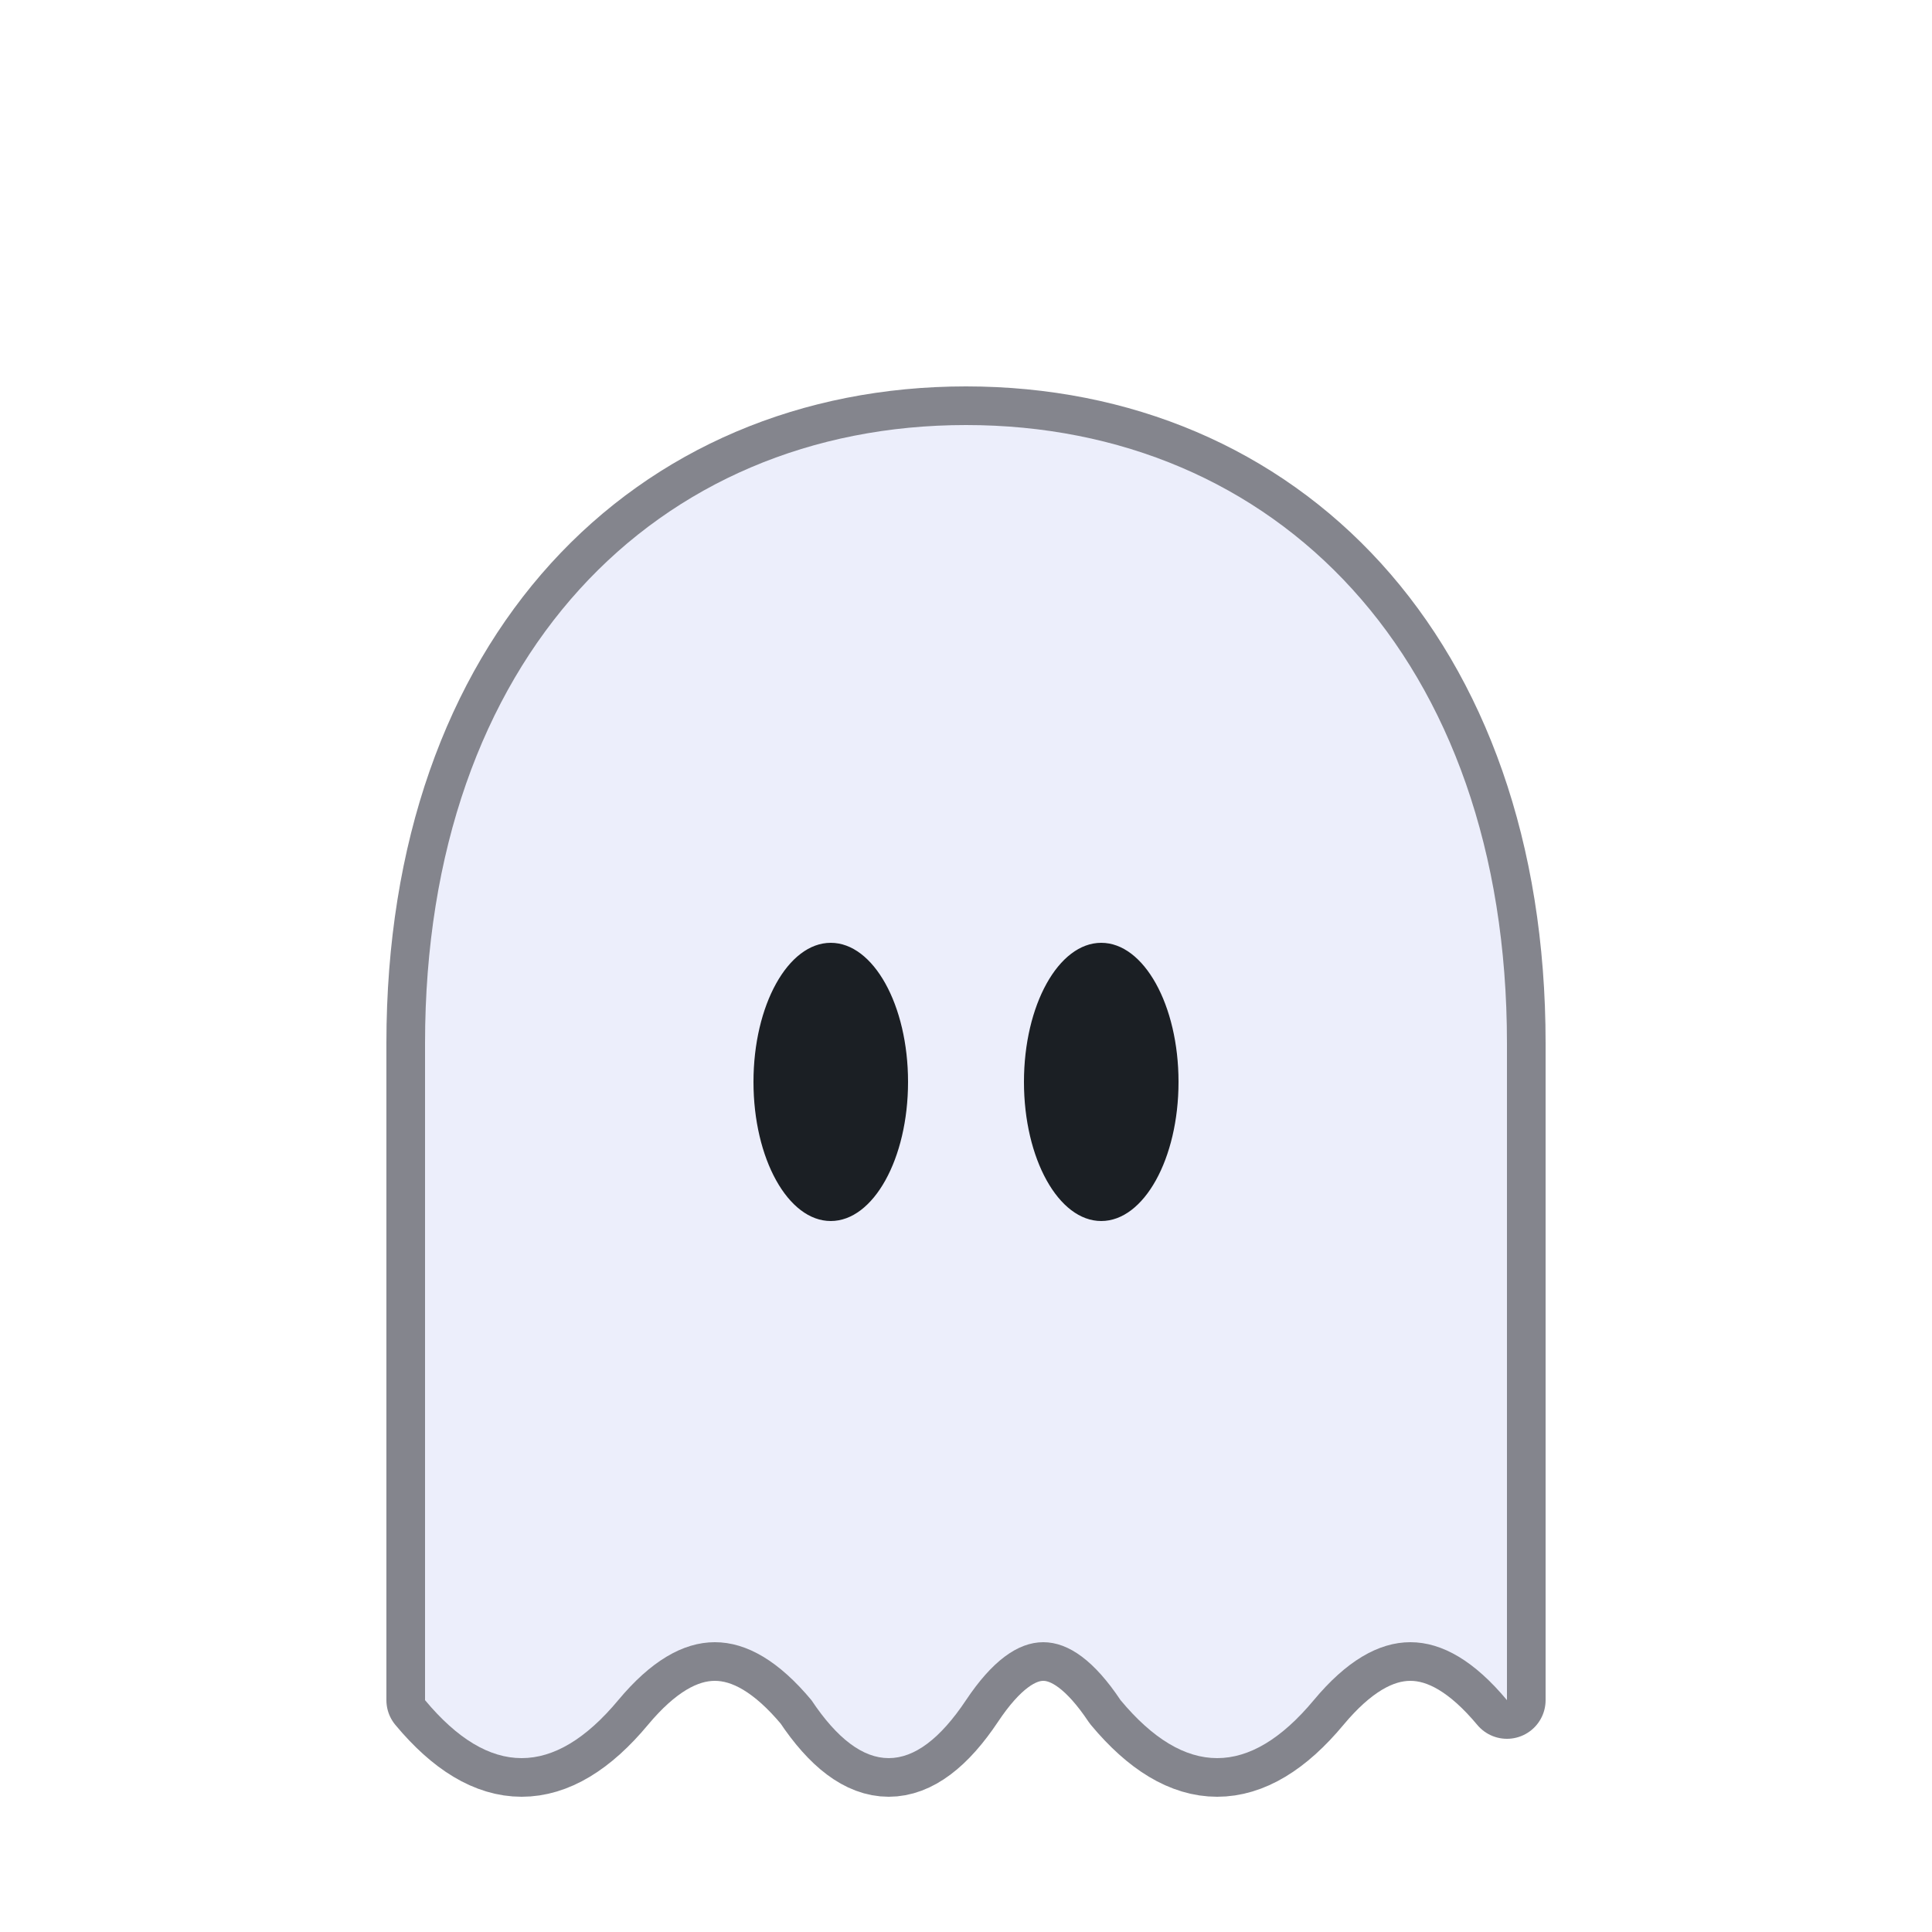
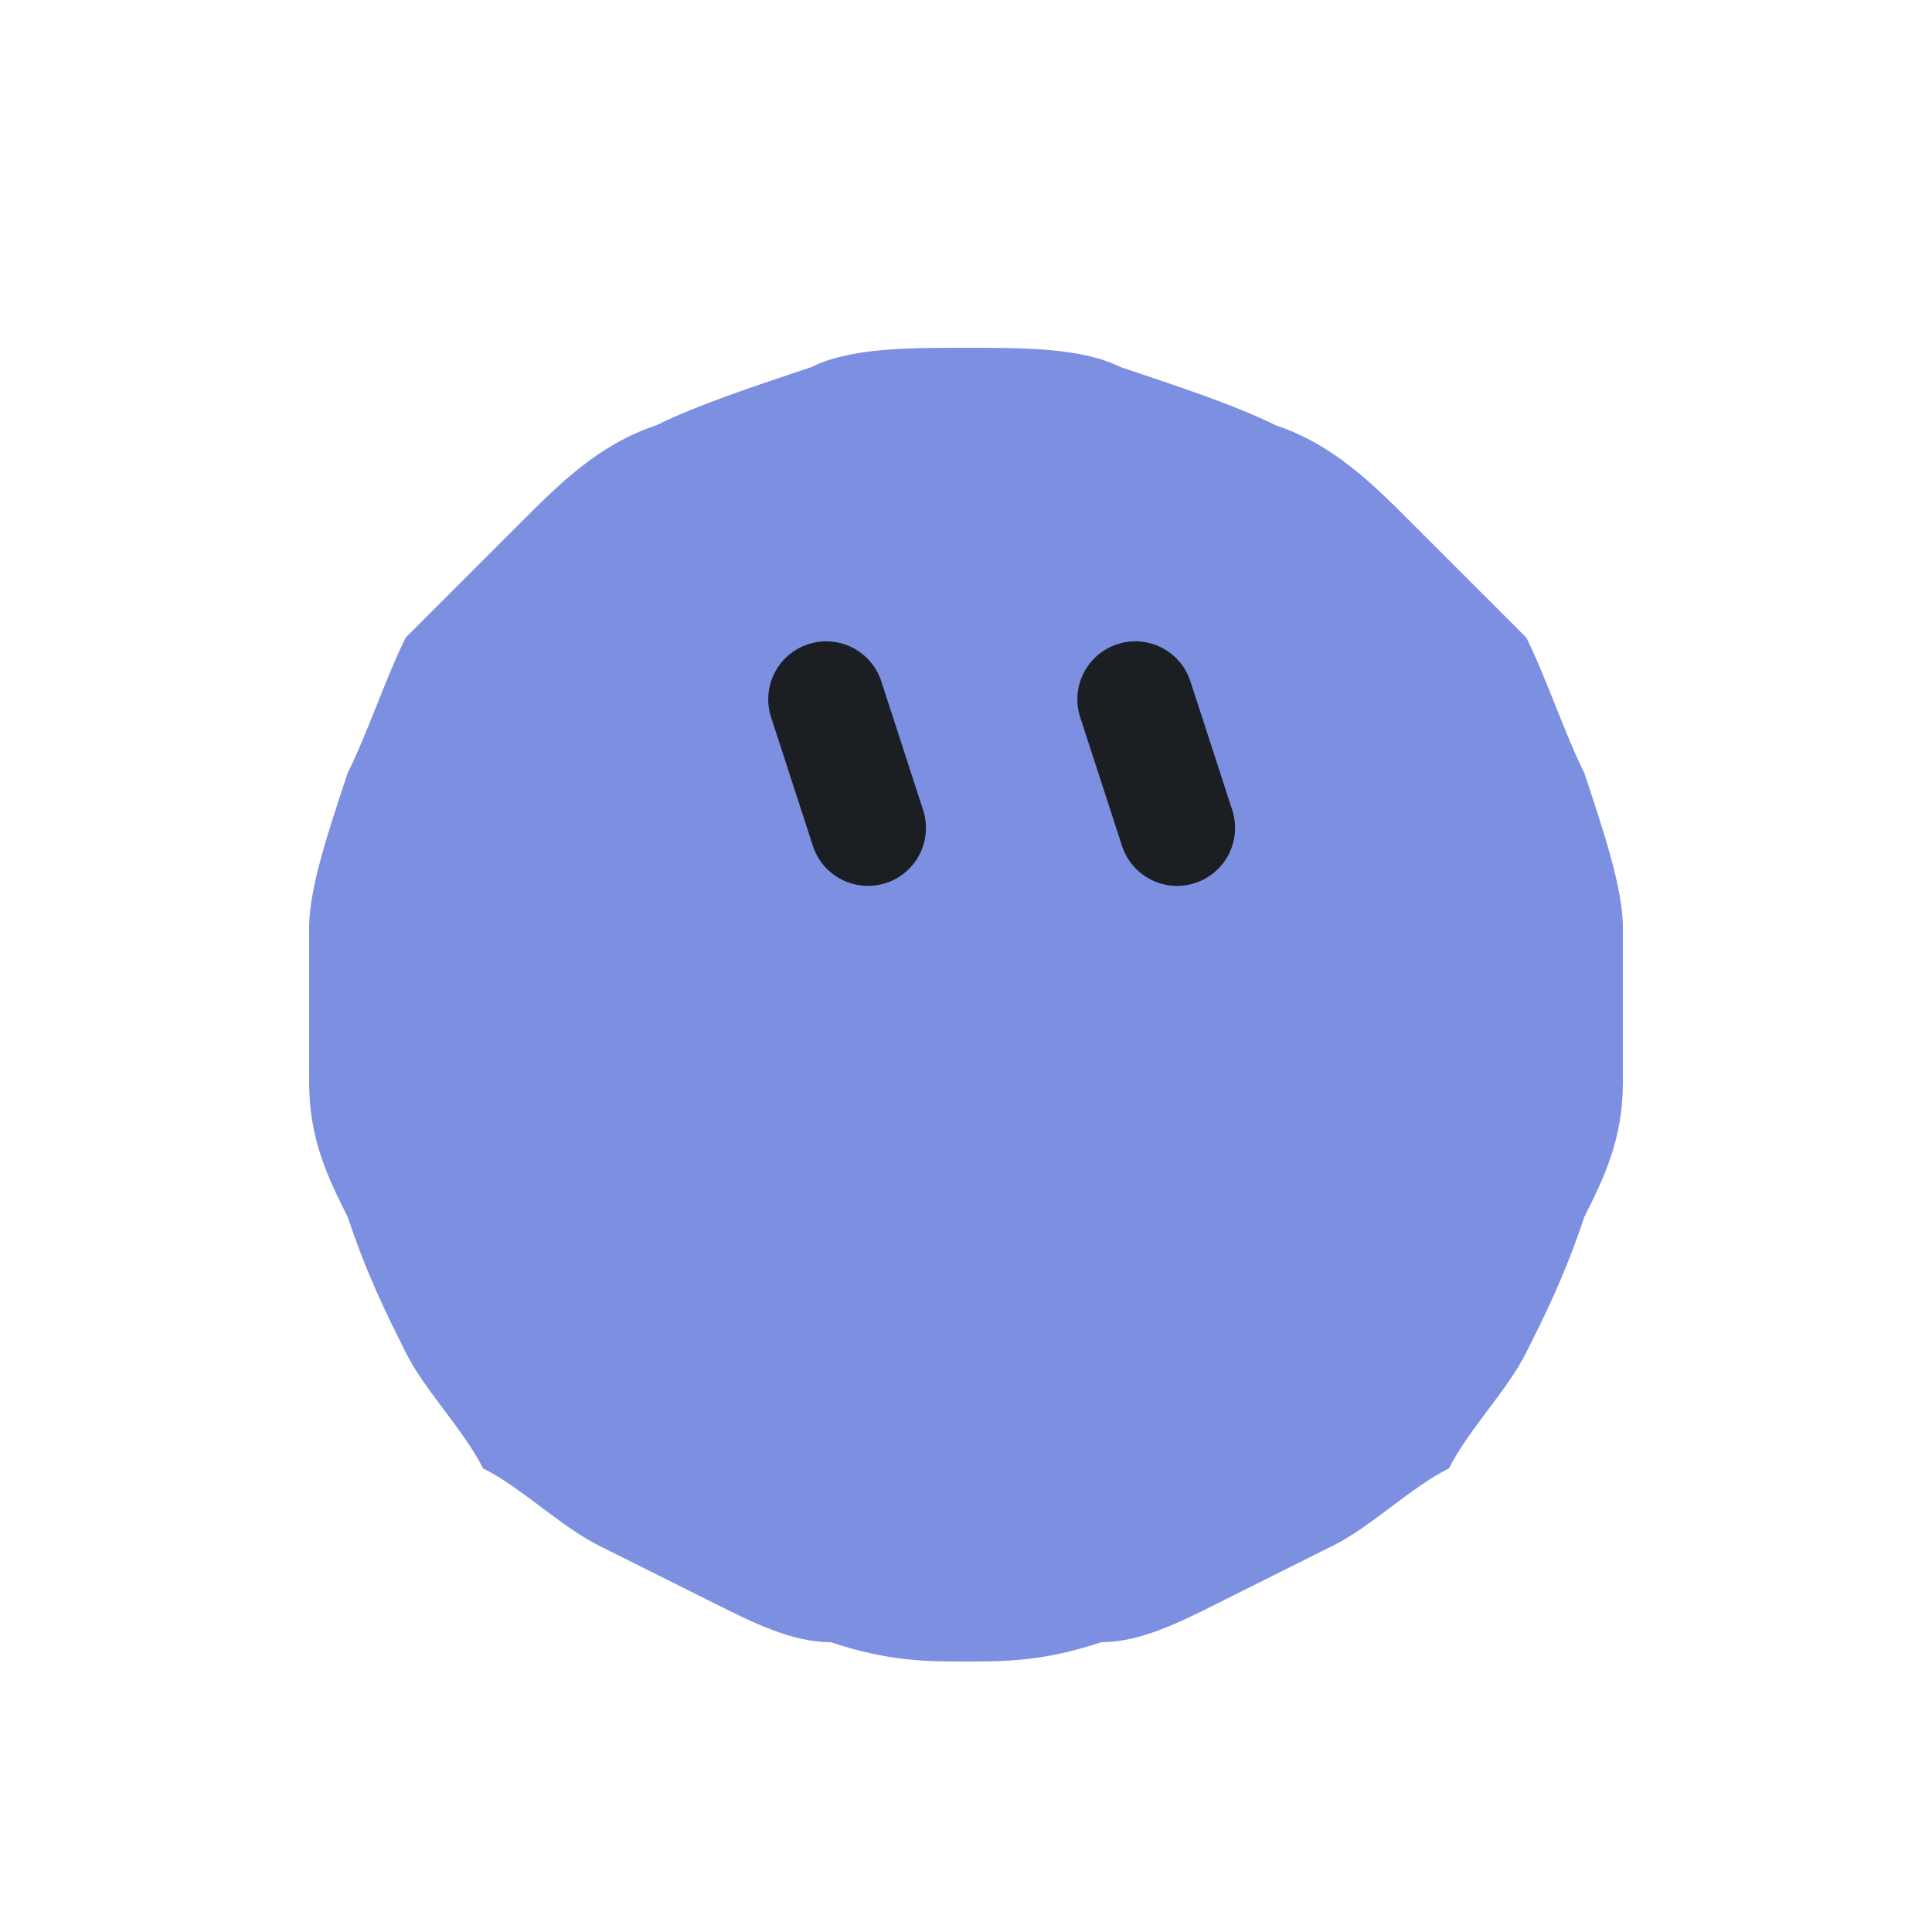
- <svg xmlns="http://www.w3.org/2000/svg" viewBox="0 0 100 100" role="img" aria-label="Advisor as a friendly ghost, Halloween" stroke-linecap="round" stroke-linejoin="round">
-   <g class="s">
-     <g class="q">
-       <g class="gt">
-         <path d="M22 88V54C22 34 34 22 50 22C66 22 78 34 78 54V88Q73 82 68 88Q63 94 58 88Q54 82 50 88Q46 94 42 88Q37 82 32 88Q27 94 22 88Z" fill="#eceefb" stroke="#84858d" stroke-width="4" paint-order="stroke" />
-       </g>
-       <g class="g" fill="#1b1f24">
-         <ellipse class="e" cx="43" cy="56" rx="4" ry="7.2" />
-         <ellipse class="e" cx="57" cy="56" rx="4" ry="7.2" />
-       </g>
+ <svg xmlns="http://www.w3.org/2000/svg" viewBox="0 0 100 100" role="img" aria-label="Advisor: an egg that's seen it all">
+   <g class="b">
+     <path d="M84 56C84 59 83 61 82 63C81 66 80 68 79 70C78 72 76 74 75 76C73 77 71 79 69 80C67 81 65 82 63 83C61 84 59 85 57 85C54 86 52 86 50 86C48 86 46 86 43 85C41 85 39 84 37 83C35 82 33 81 31 80C29 79 27 77 25 76C24 74 22 72 21 70C20 68 19 66 18 63C17 61 16 59 16 56C16 53 16 51 16 48C16 46 17 43 18 40C19 38 20 35 21 33C23 31 25 29 27 27C29 25 31 23 34 22C36 21 39 20 42 19C44 18 47 18 50 18C53 18 56 18 58 19C61 20 64 21 66 22C69 23 71 25 73 27C75 29 77 31 79 33C80 35 81 38 82 40C83 43 84 46 84 48C84 51 84 53 84 56Z" fill="#7d8fe0" />
+     <g transform="rotate(-18 44 40)">
+       <rect class="e" x="41" y="33" width="6" height="13" rx="3" fill="#1b1f24" />
+     </g>
+     <g transform="rotate(-18 60 40)">
+       <rect class="e" x="57" y="33" width="6" height="13" rx="3" fill="#1b1f24" />
    </g>
  </g>
</svg>
